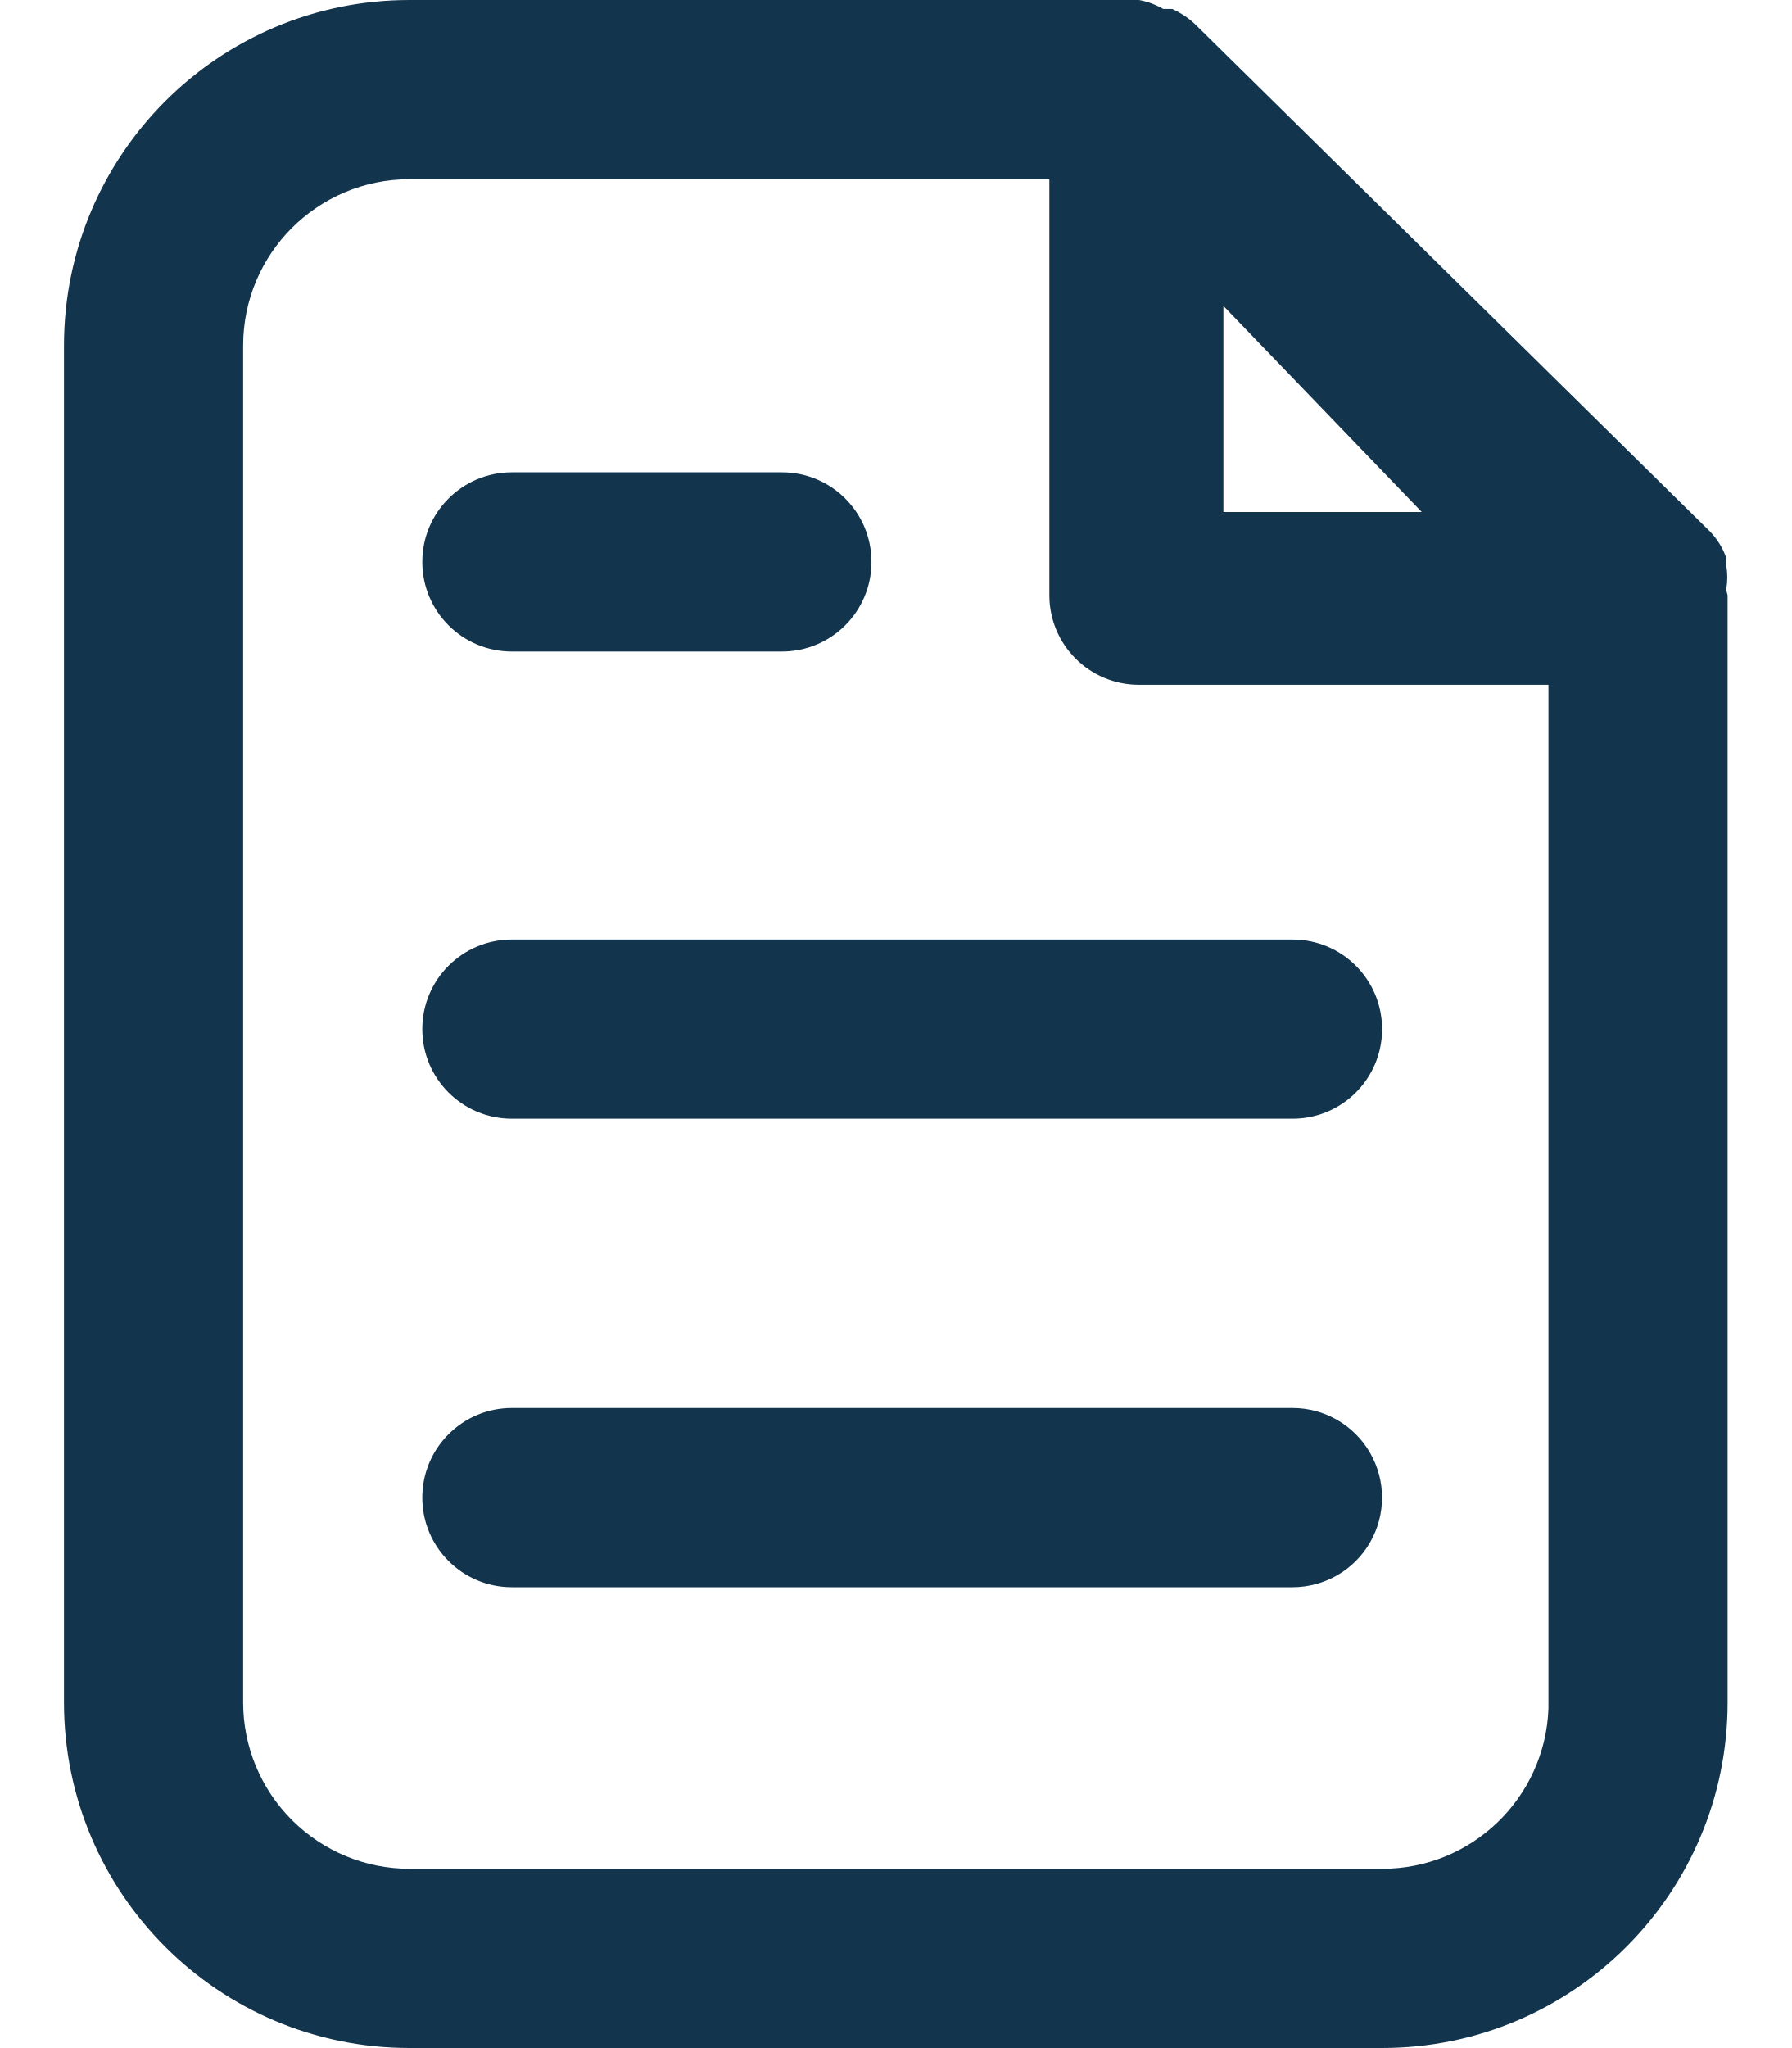
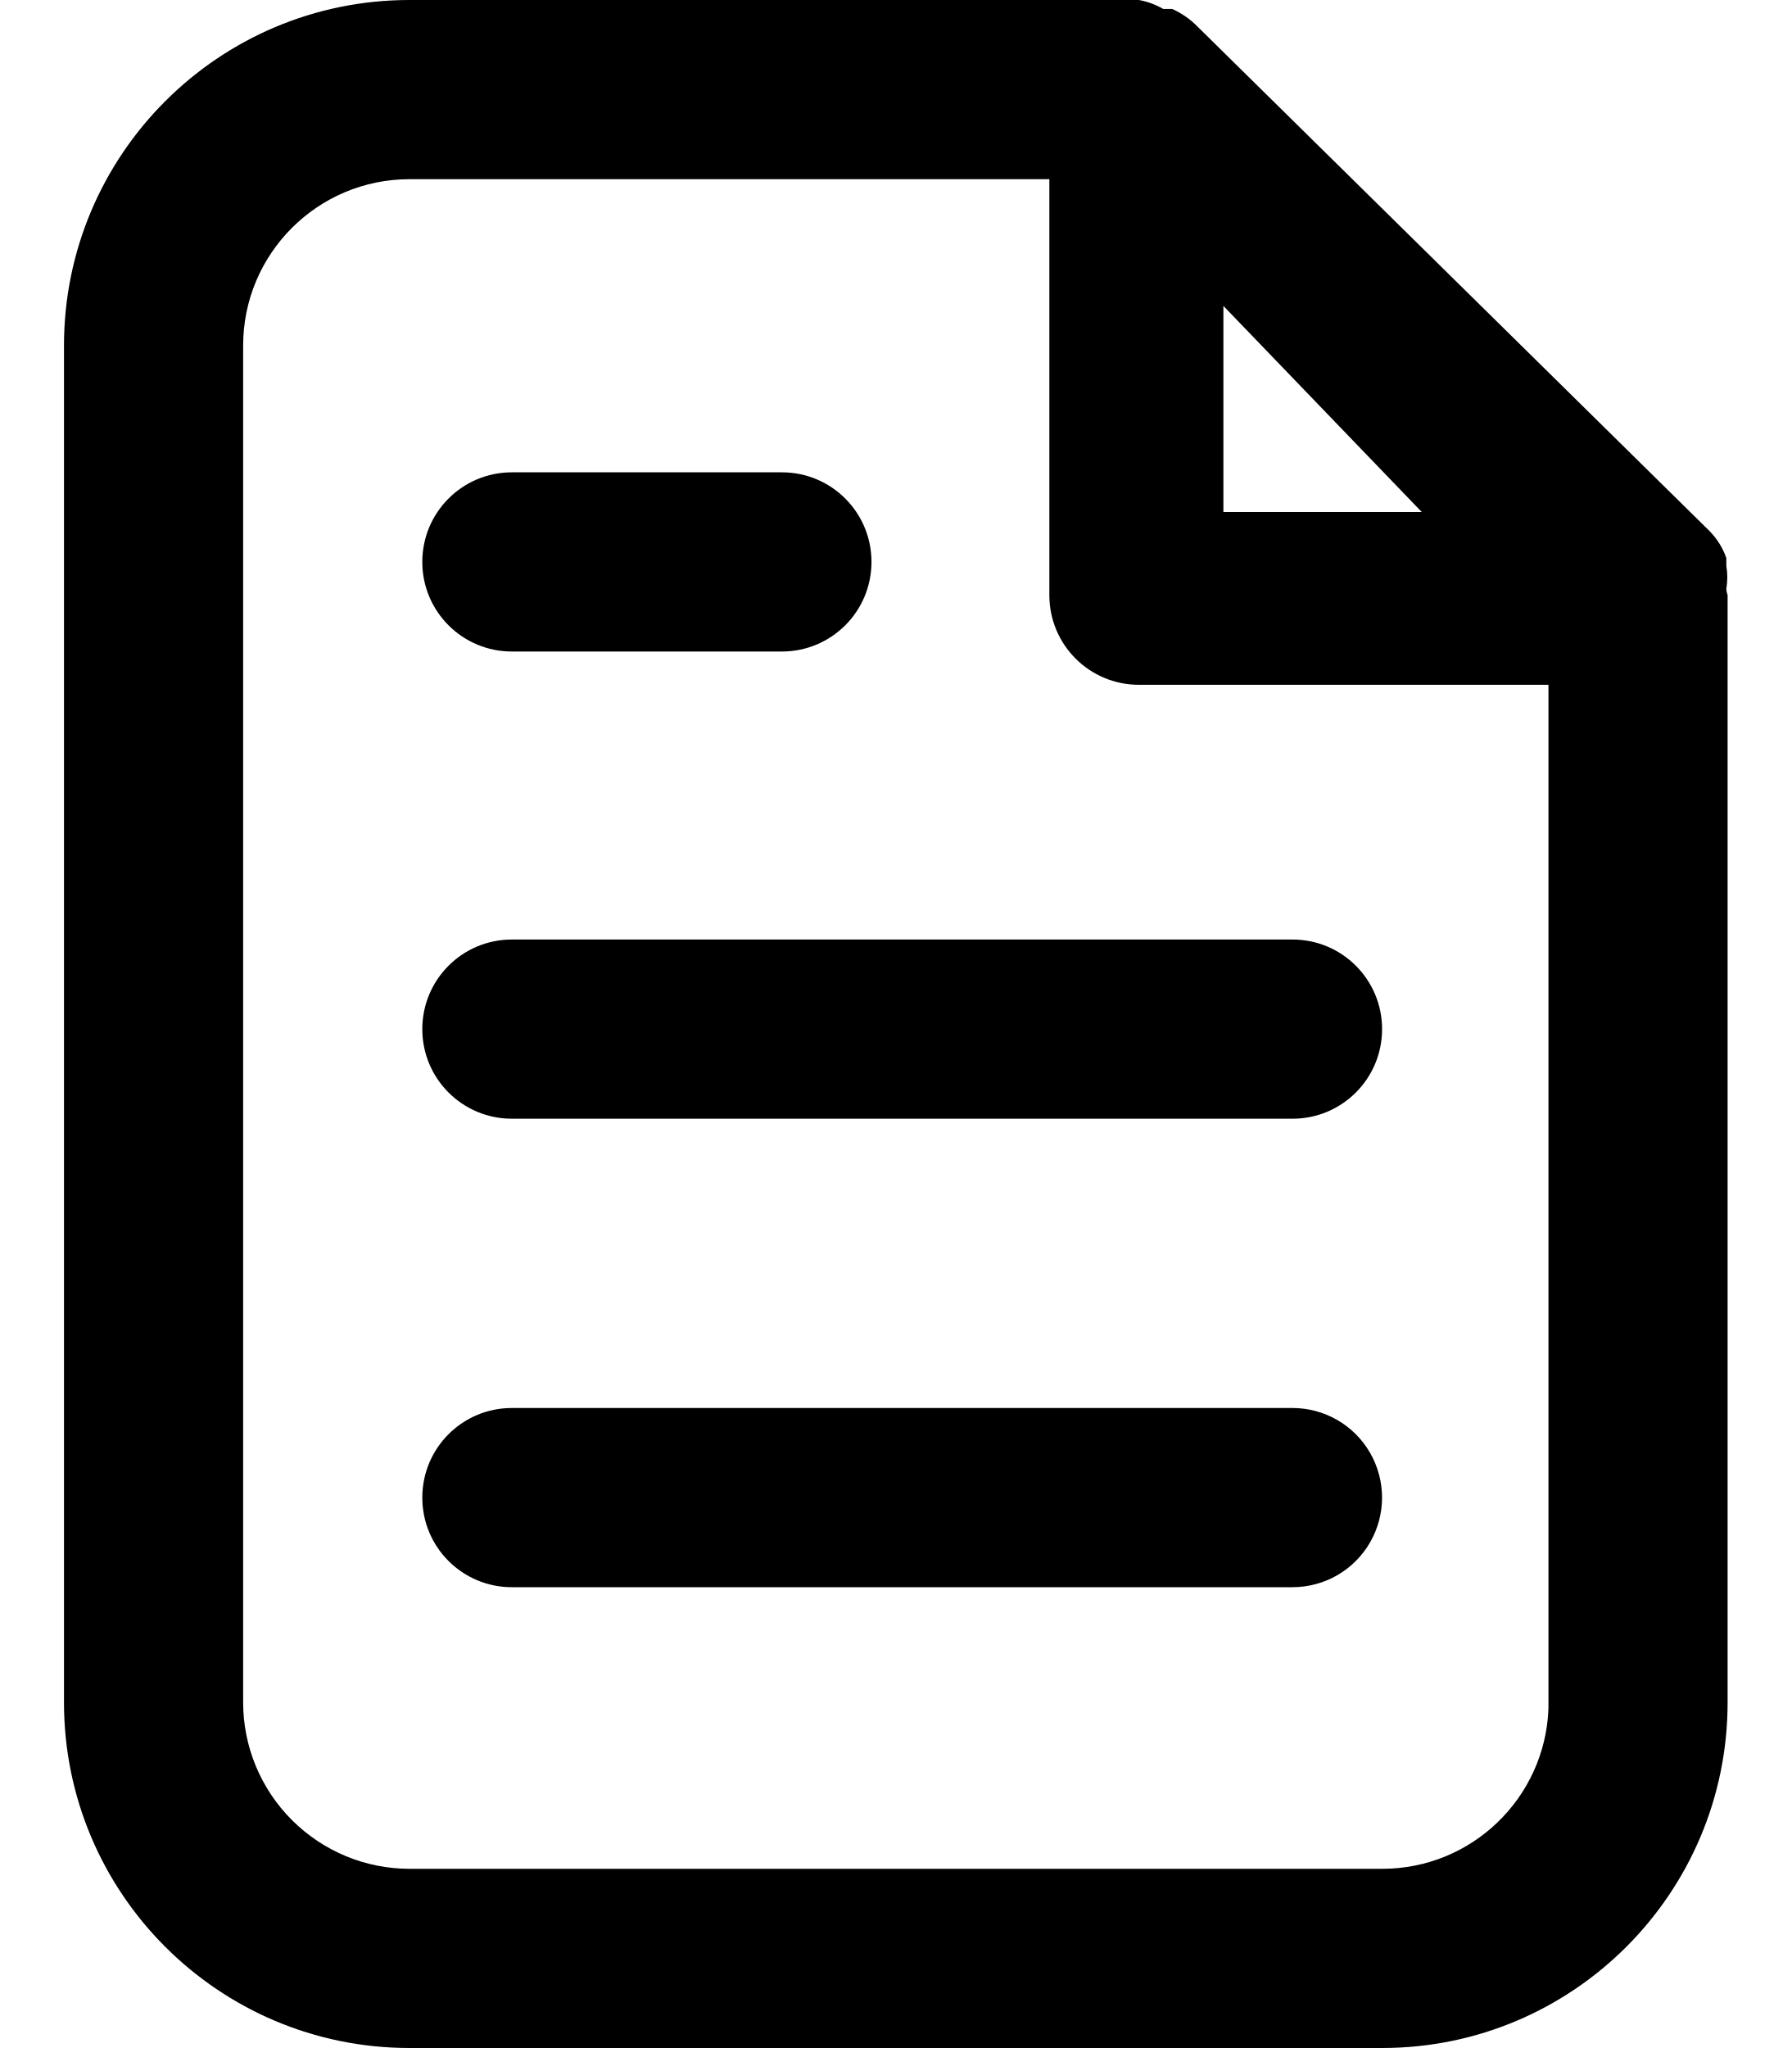
<svg xmlns="http://www.w3.org/2000/svg" width="14px" height="16px" viewBox="0 0 14 16" version="1.1">
  <g id="Icons-✅" stroke="none" stroke-width="1" fill="none" fill-rule="evenodd">
-     <g id="Icons" transform="translate(-327, -2916)" fill="#12344D">
+     <g id="Icons" transform="translate(-327, -2916)" fill="currentColor">
      <g id="icon/add-note" transform="translate(327, 2916)">
        <g id="add-note">
          <path d="M13.49,4.6 C13.49,4.62 13.5,4.65 13.5,4.65 L13.5,13.3 C13.5,14.791 12.291,16 10.8,16 L3.2,16 C1.709,16 0.5,14.791 0.5,13.3 L0.5,2.7 C0.5,1.209 1.709,-3.44438606e-16 3.2,0 L8.9,0 C8.967,0.012 9.031,0.036 9.09,0.07 L9.16,0.07 C9.235,0.104 9.303,0.151 9.36,0.21 L13.36,4.15 C13.418,4.21 13.463,4.281 13.49,4.36 L13.49,4.42 C13.5,4.48 13.5,4.54 13.49,4.6 Z M9.56,2.39 L9.56,4 L11.11,4 L9.56,2.39 Z M10.8,14.6 C11.499,14.601 12.073,14.048 12.1,13.35 L12.1,5.35 L8.9,5.35 C8.513,5.35 8.2,5.037 8.2,4.65 L8.2,1.4 L3.2,1.4 C2.482,1.4 1.9,1.982 1.9,2.7 L1.9,13.3 C1.9,13.645 2.037,13.975 2.281,14.219 C2.525,14.463 2.855,14.6 3.2,14.6 L10.8,14.6 Z M10.05,7.34 L10.1,7.34 C10.487,7.34 10.8,7.653 10.8,8.04 C10.8,8.427 10.487,8.74 10.1,8.74 L4,8.74 C3.613,8.74 3.3,8.427 3.3,8.04 C3.3,7.653 3.613,7.34 4,7.34 L10.05,7.34 Z M10.05,11 L10.1,11 C10.35,11 10.581,11.133 10.706,11.35 C10.831,11.567 10.831,11.833 10.706,12.05 C10.581,12.267 10.35,12.4 10.1,12.4 L4,12.4 C3.613,12.4 3.3,12.087 3.3,11.7 C3.3,11.313 3.613,11 4,11 L10.05,11 Z M4,5.09 C3.613,5.09 3.3,4.777 3.3,4.39 C3.3,4.003 3.613,3.69 4,3.69 L6.11,3.69 C6.497,3.69 6.81,4.003 6.81,4.39 C6.81,4.777 6.497,5.09 6.11,5.09 L4,5.09 Z" id="Combined-Shape" />
        </g>
      </g>
    </g>
  </g>
</svg>
